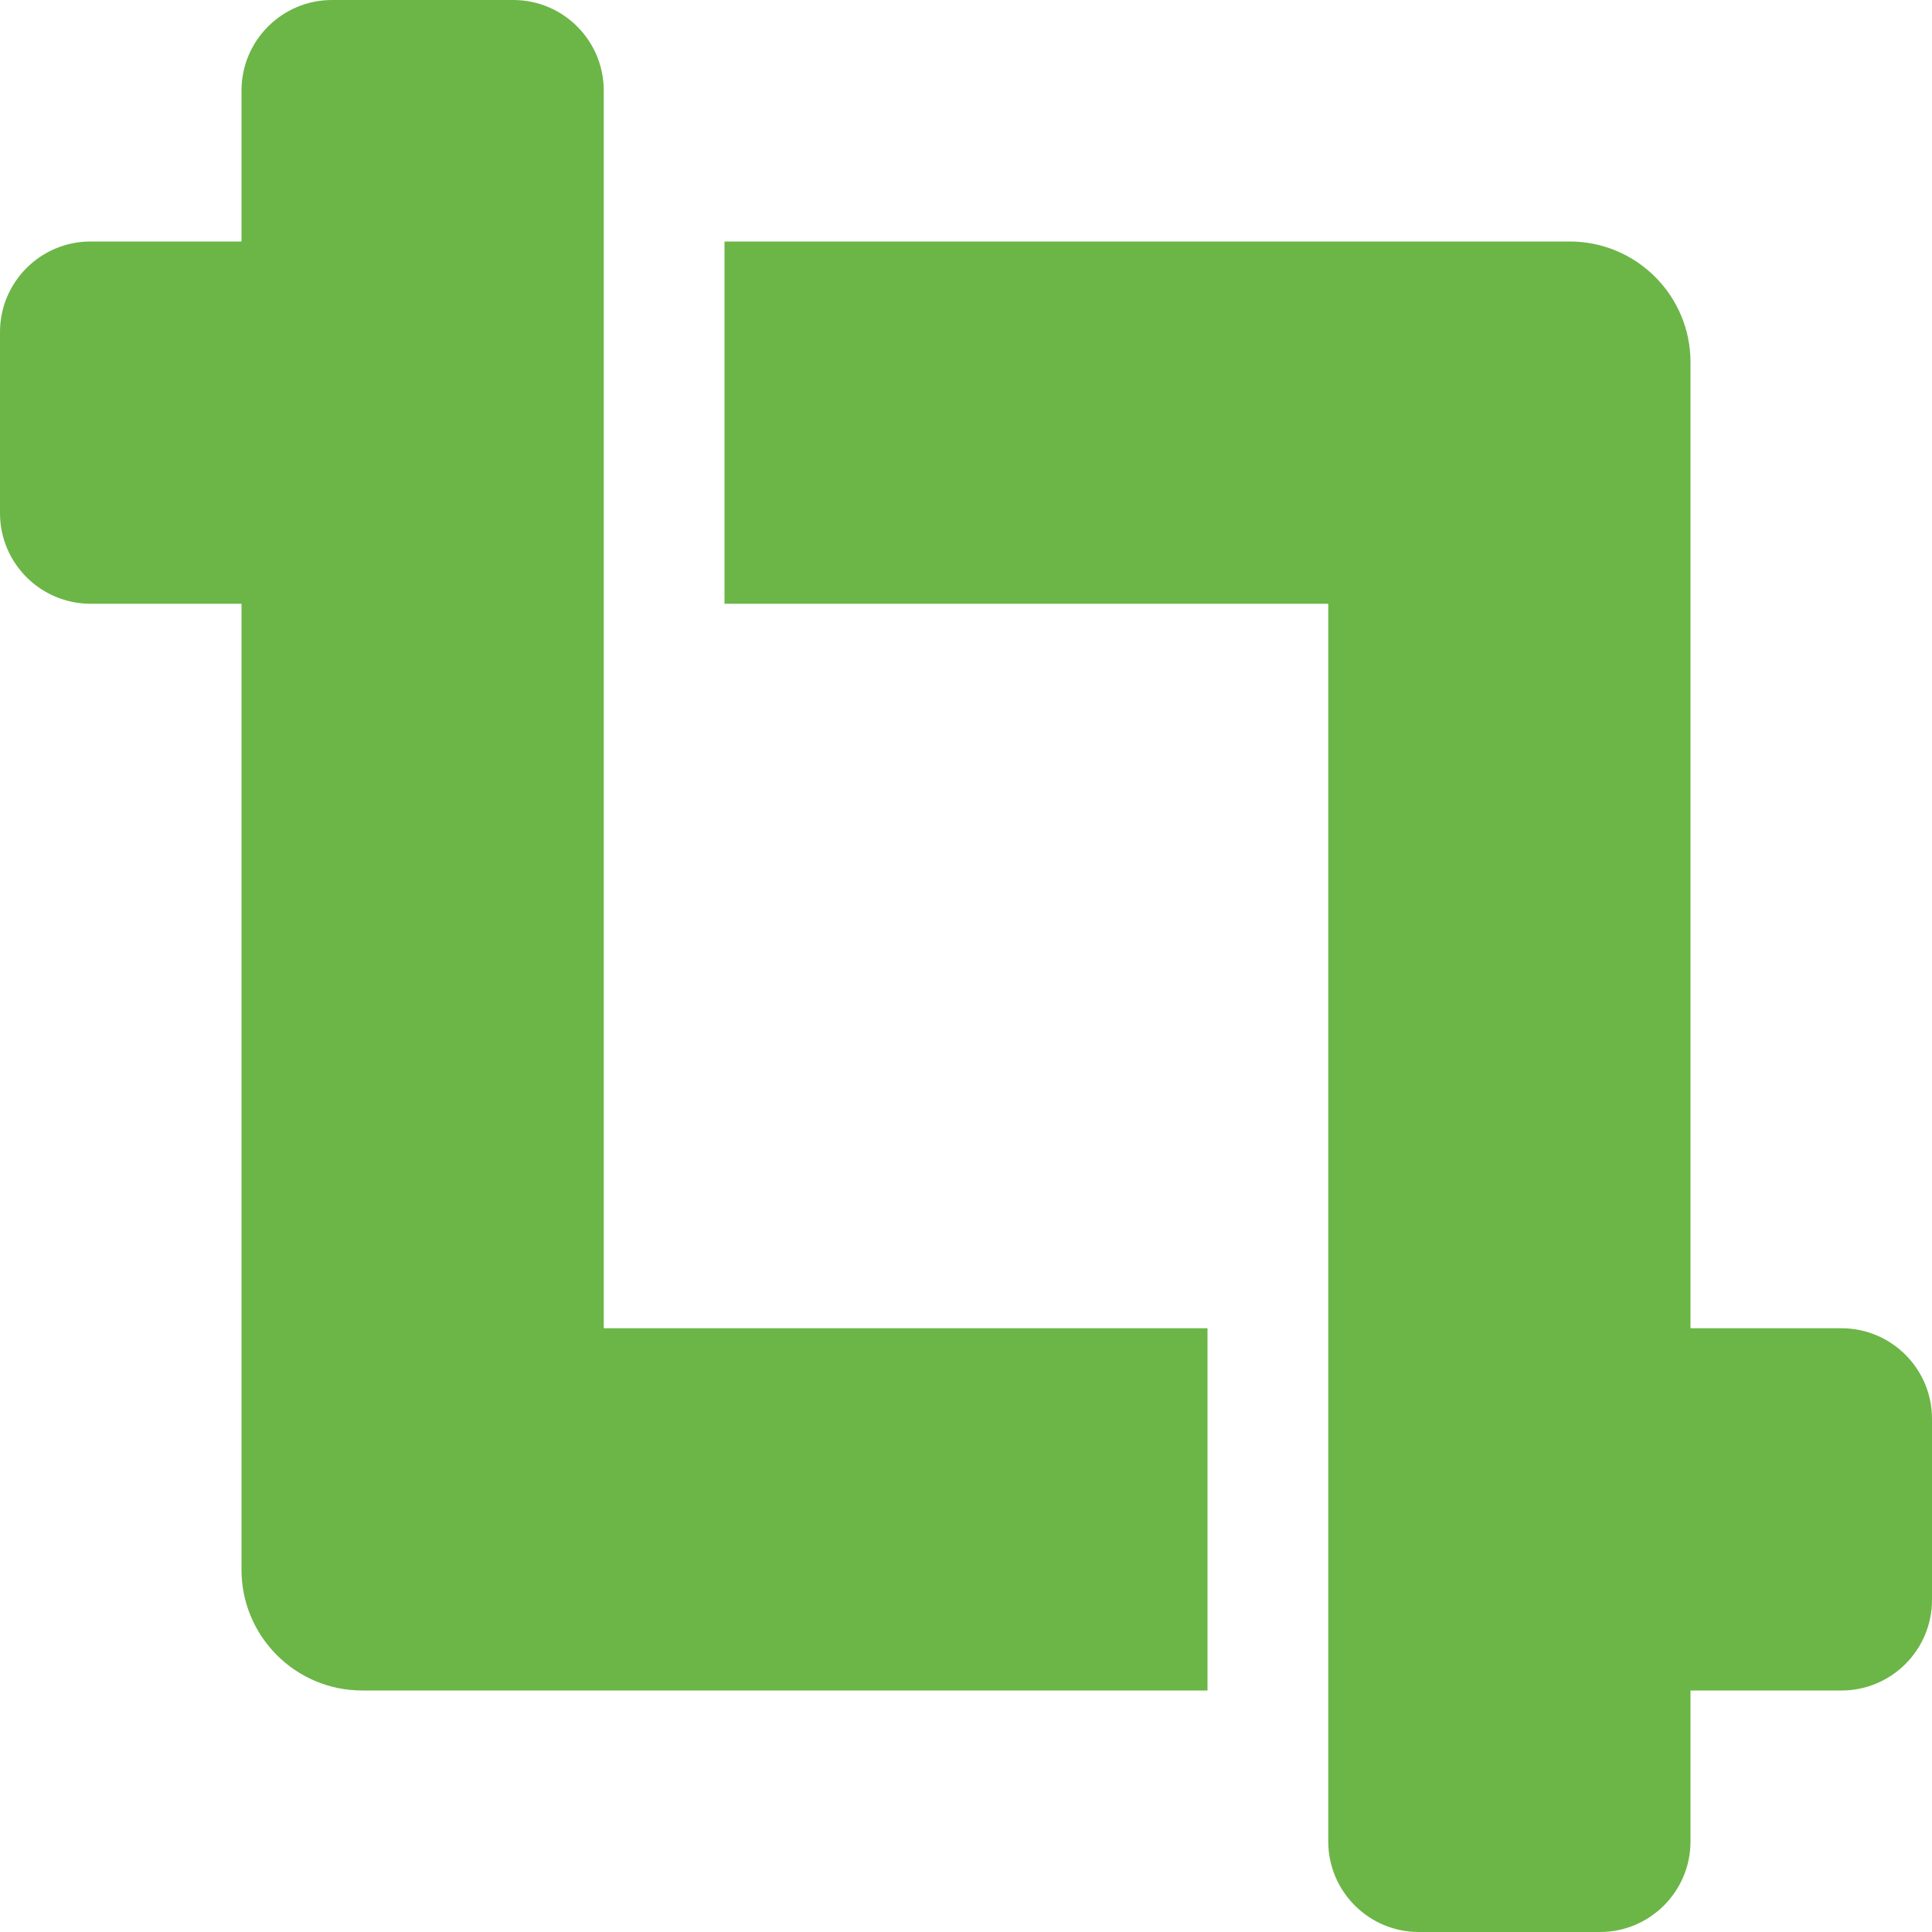
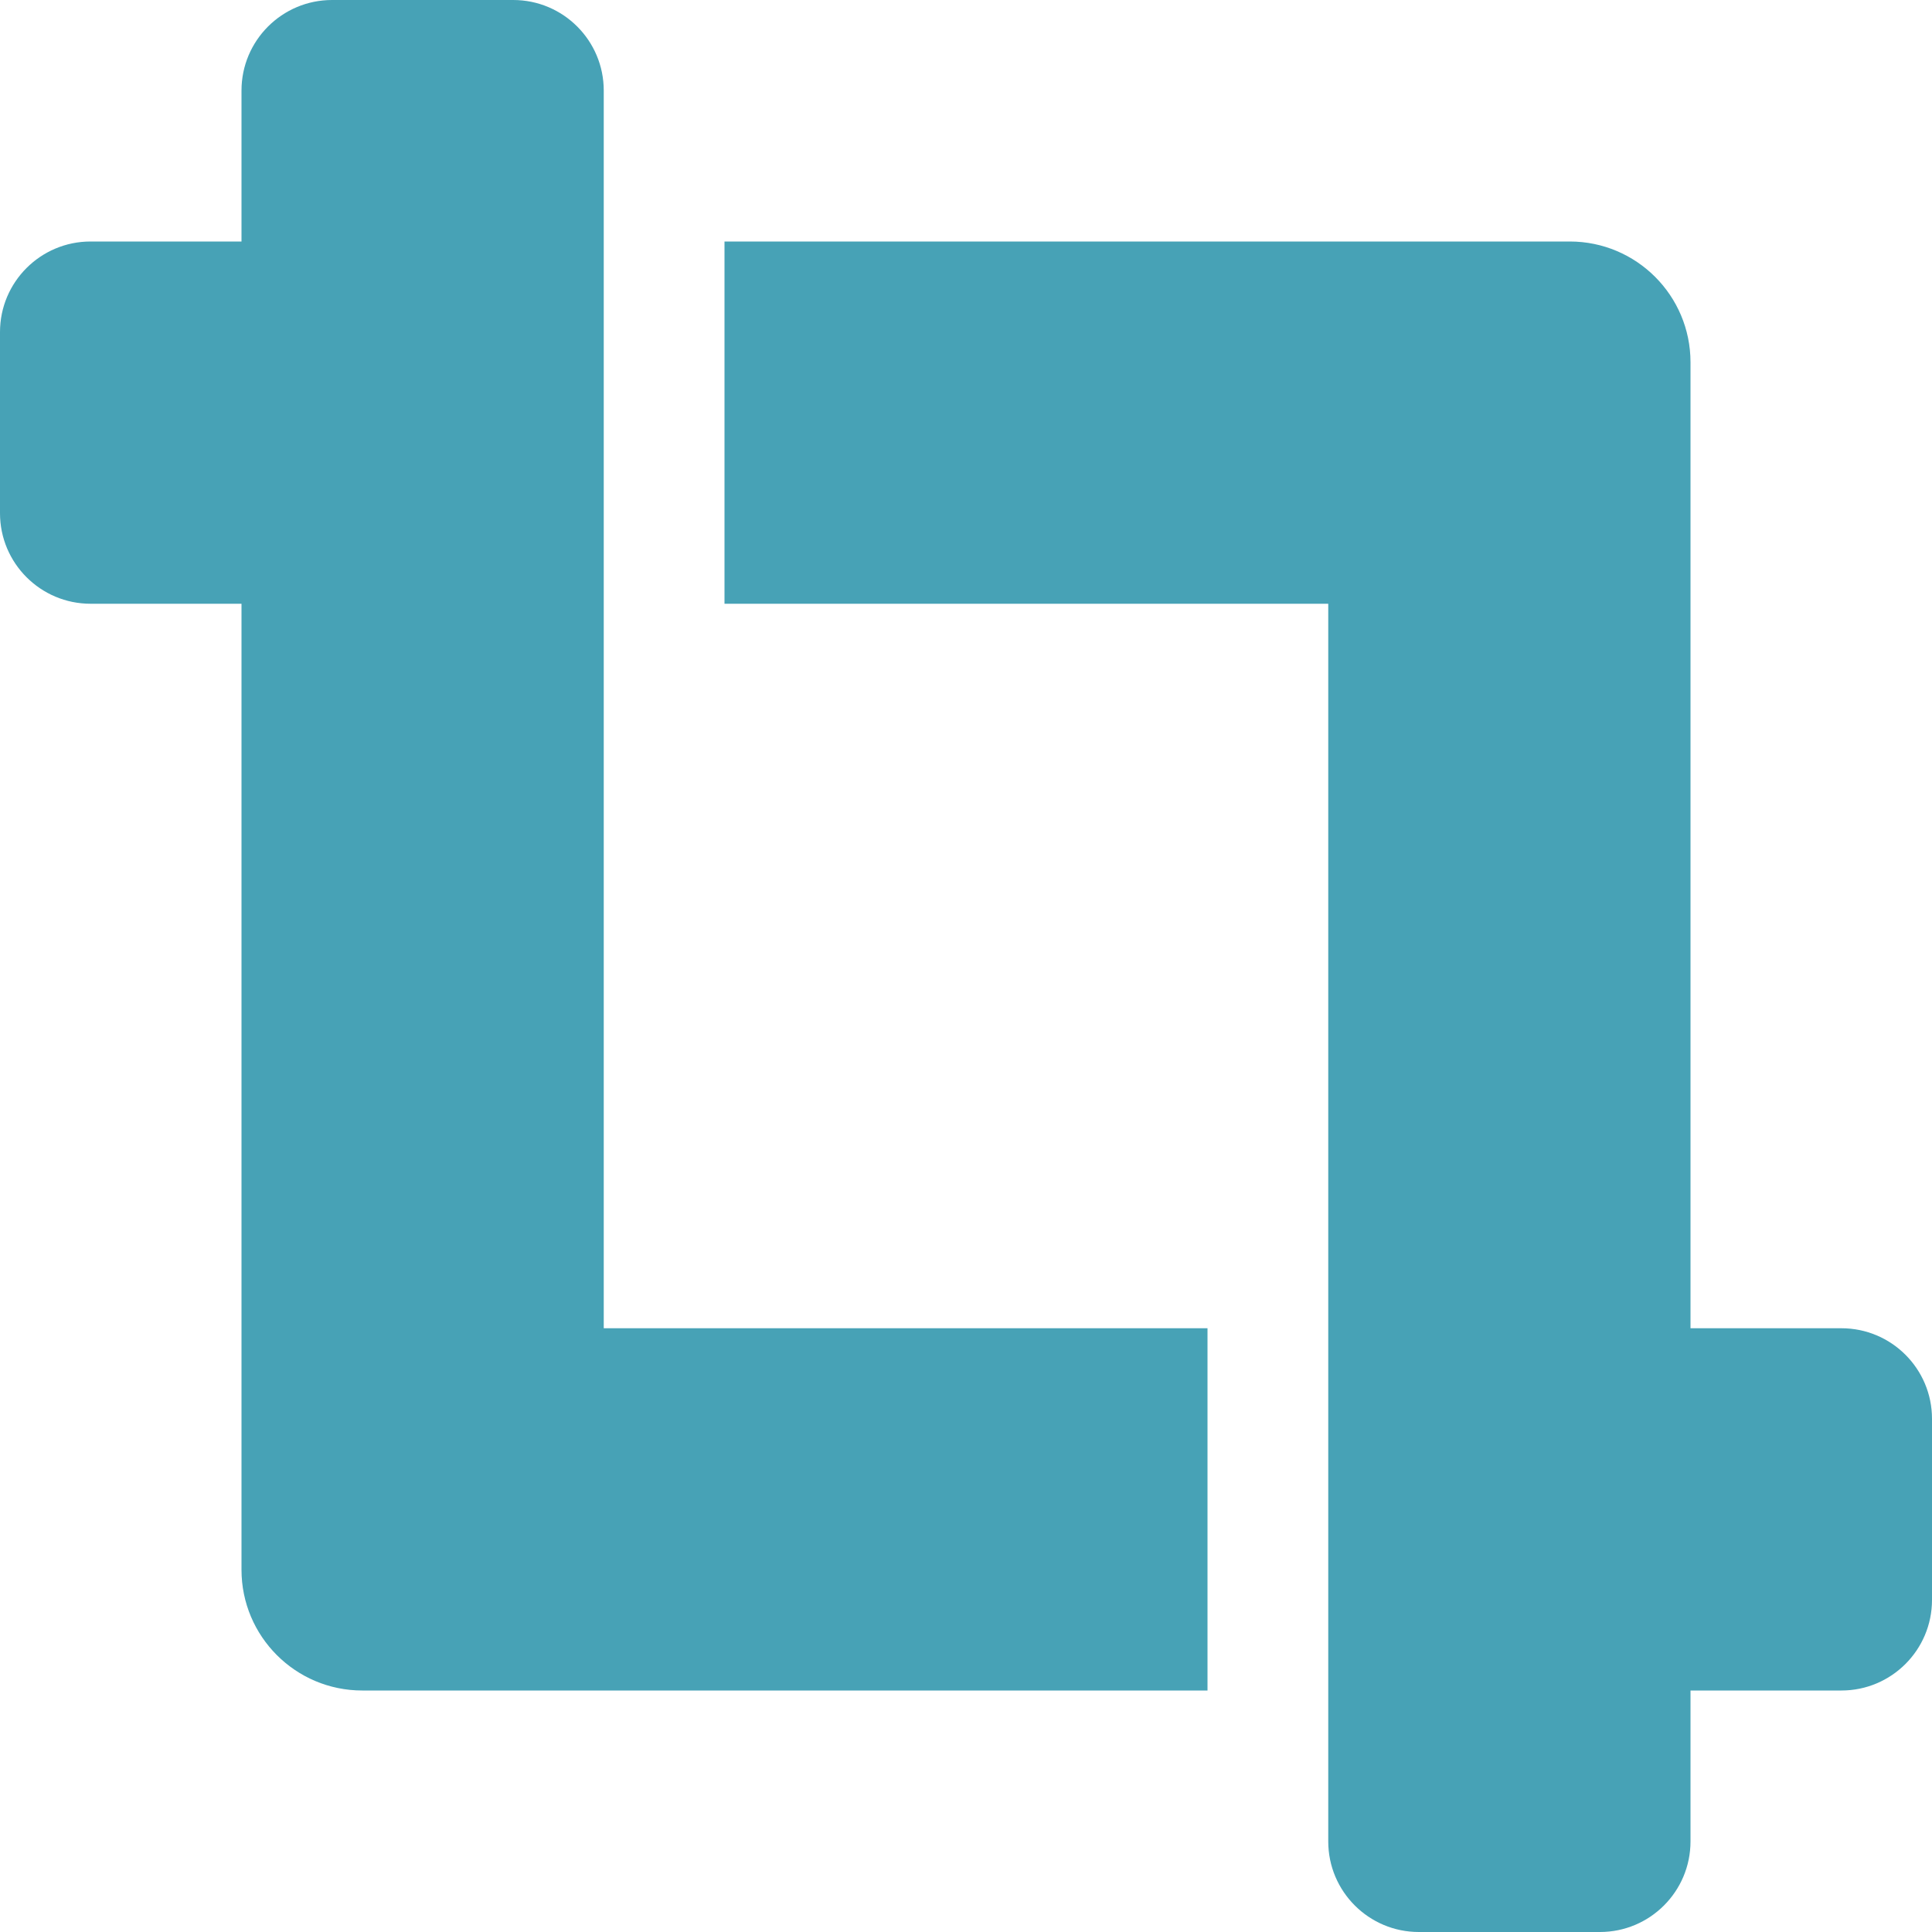
<svg xmlns="http://www.w3.org/2000/svg" viewBox="0 0 512 512">
-   <path fill="#6bb647" d="M488 352h-40V96c0-17.67-14.33-32-32-32H192v96h160v328c0 13.25 10.75 24 24 24h48c13.25 0 24-10.75 24-24v-40h40c13.25 0 24-10.75 24-24v-48c0-13.26-10.75-24-24-24M160 24c0-13.26-10.75-24-24-24H88C74.75 0 64 10.74 64 24v40H24C10.75 64 0 74.74 0 88v48c0 13.25 10.75 24 24 24h40v256c0 17.67 14.33 32 32 32h224v-96H160z" />
+   <path fill="#47a2b6" d="M488 352h-40V96c0-17.67-14.33-32-32-32H192v96h160v328c0 13.25 10.75 24 24 24h48c13.25 0 24-10.75 24-24v-40h40c13.25 0 24-10.75 24-24v-48c0-13.26-10.75-24-24-24M160 24c0-13.26-10.75-24-24-24H88C74.75 0 64 10.74 64 24v40H24C10.75 64 0 74.74 0 88v48c0 13.25 10.75 24 24 24h40v256c0 17.67 14.33 32 32 32h224v-96H160z" />
</svg>
